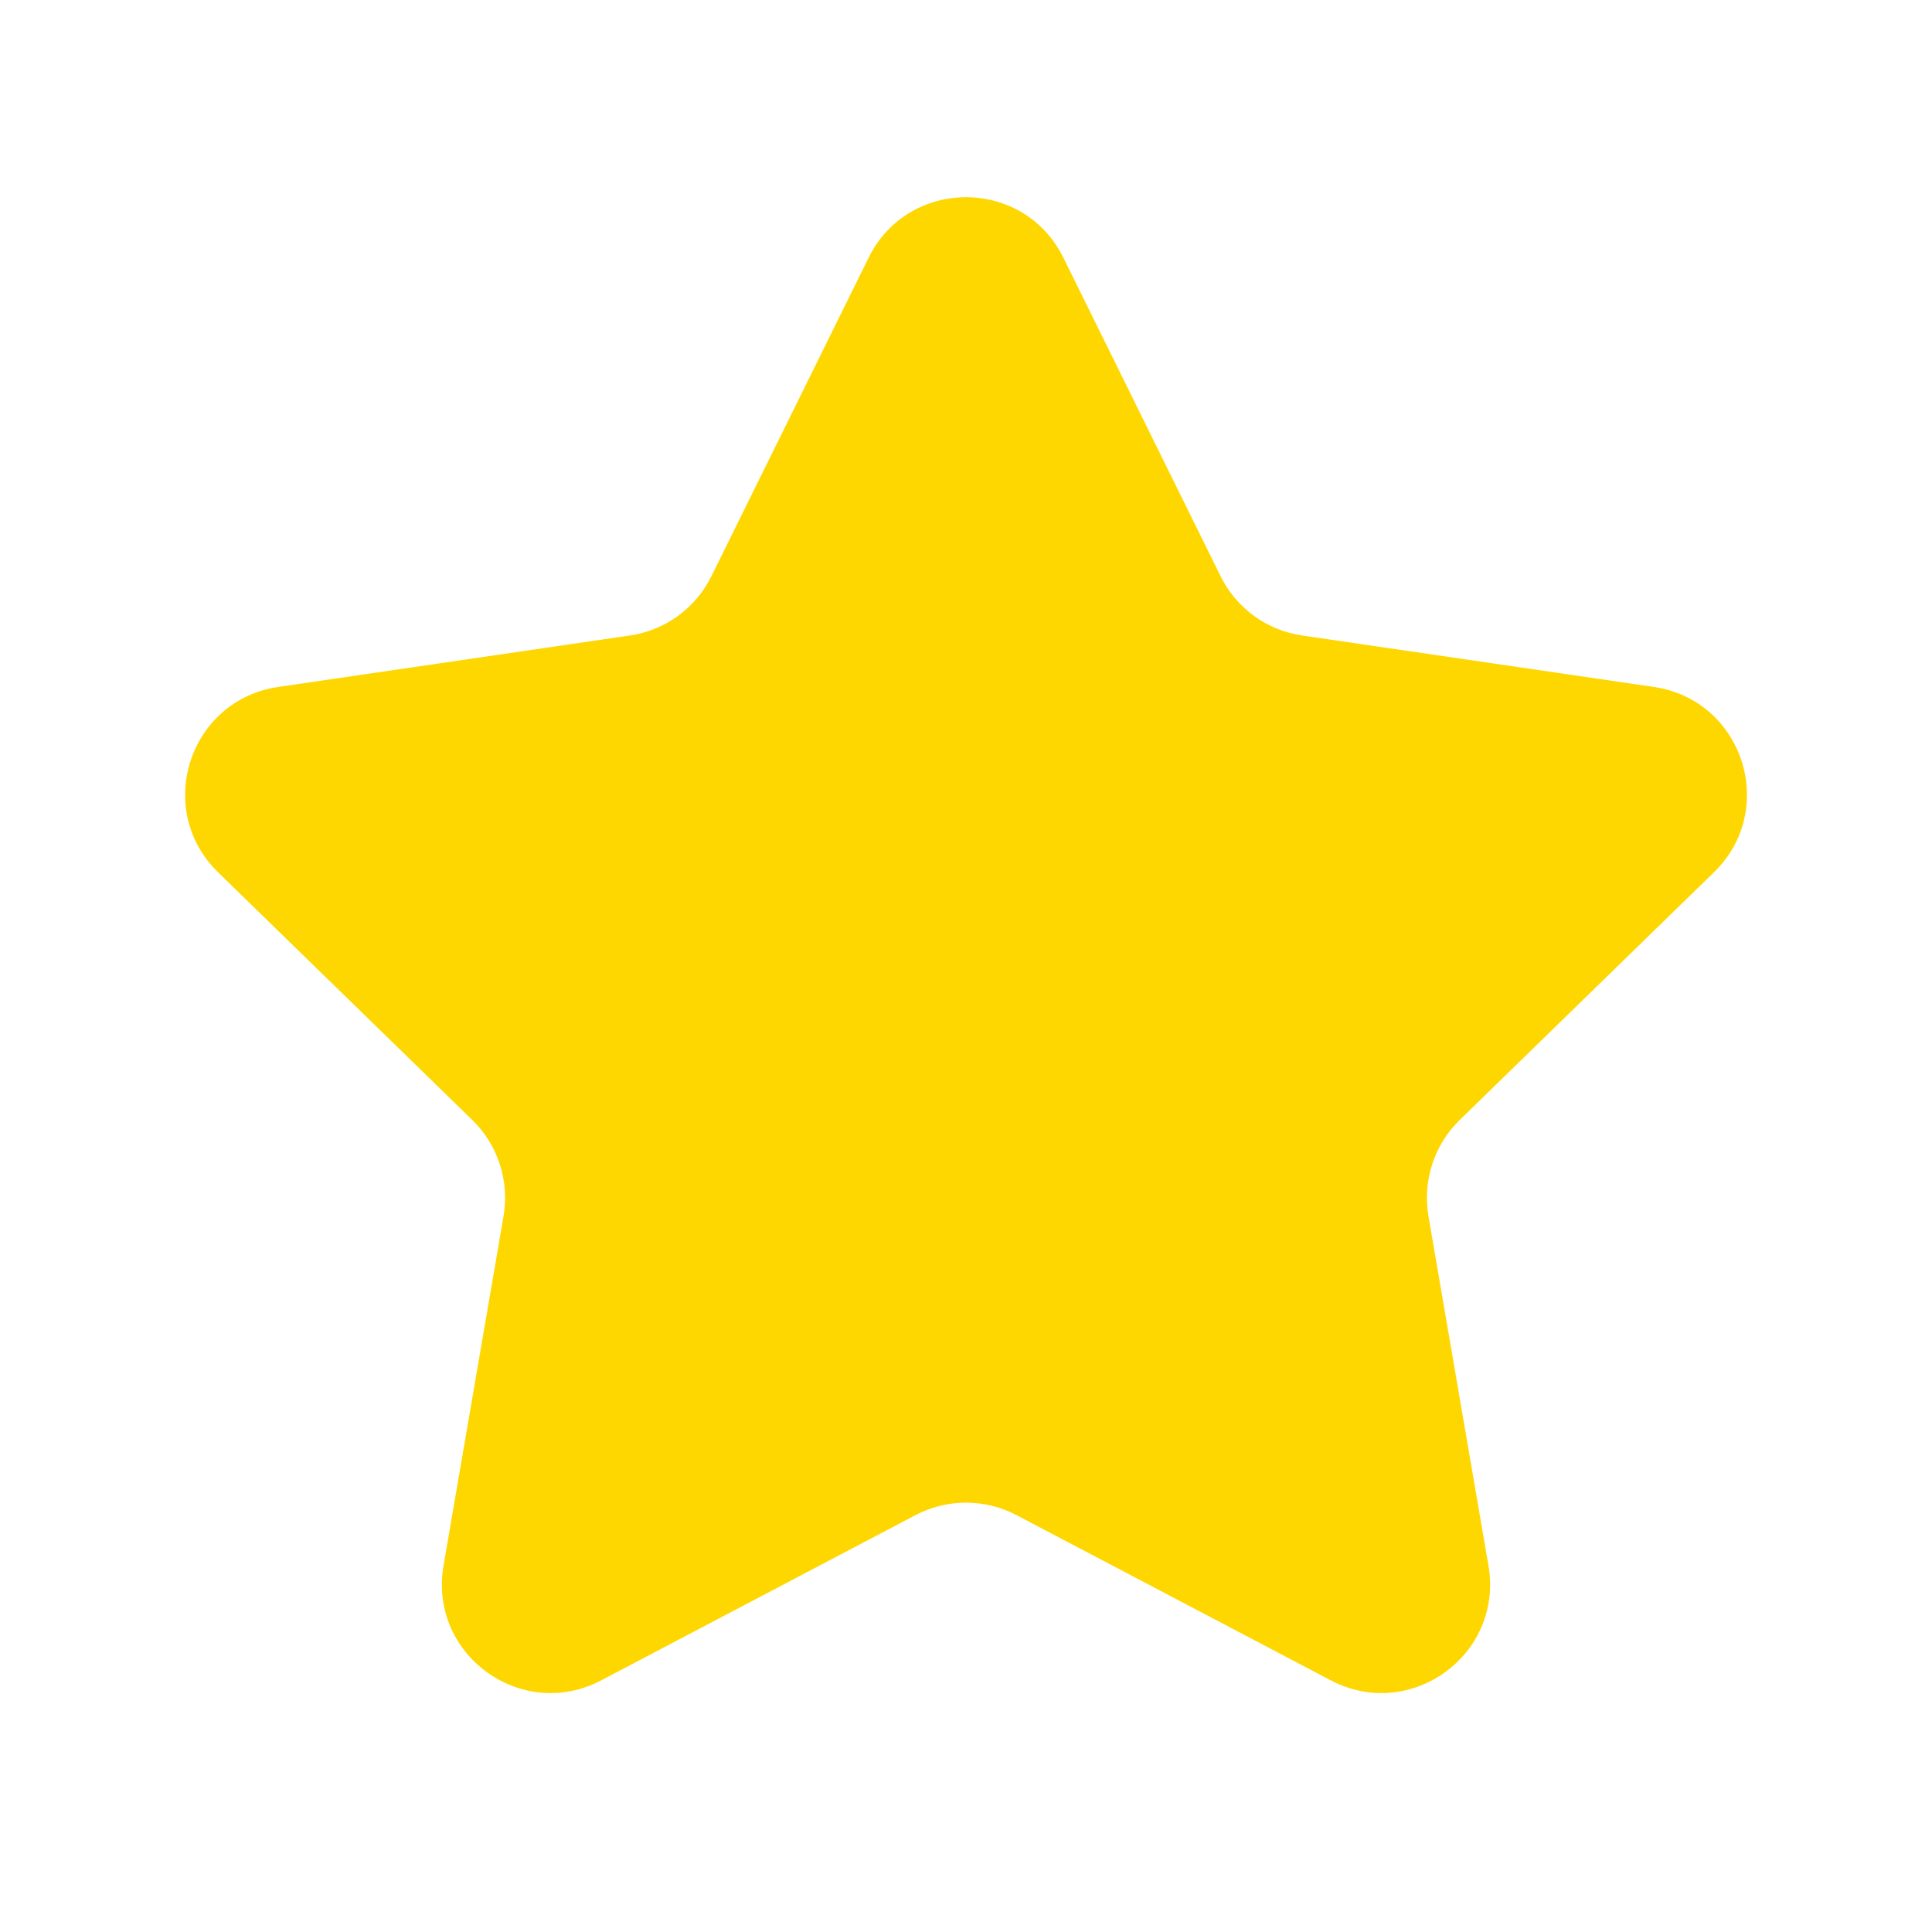
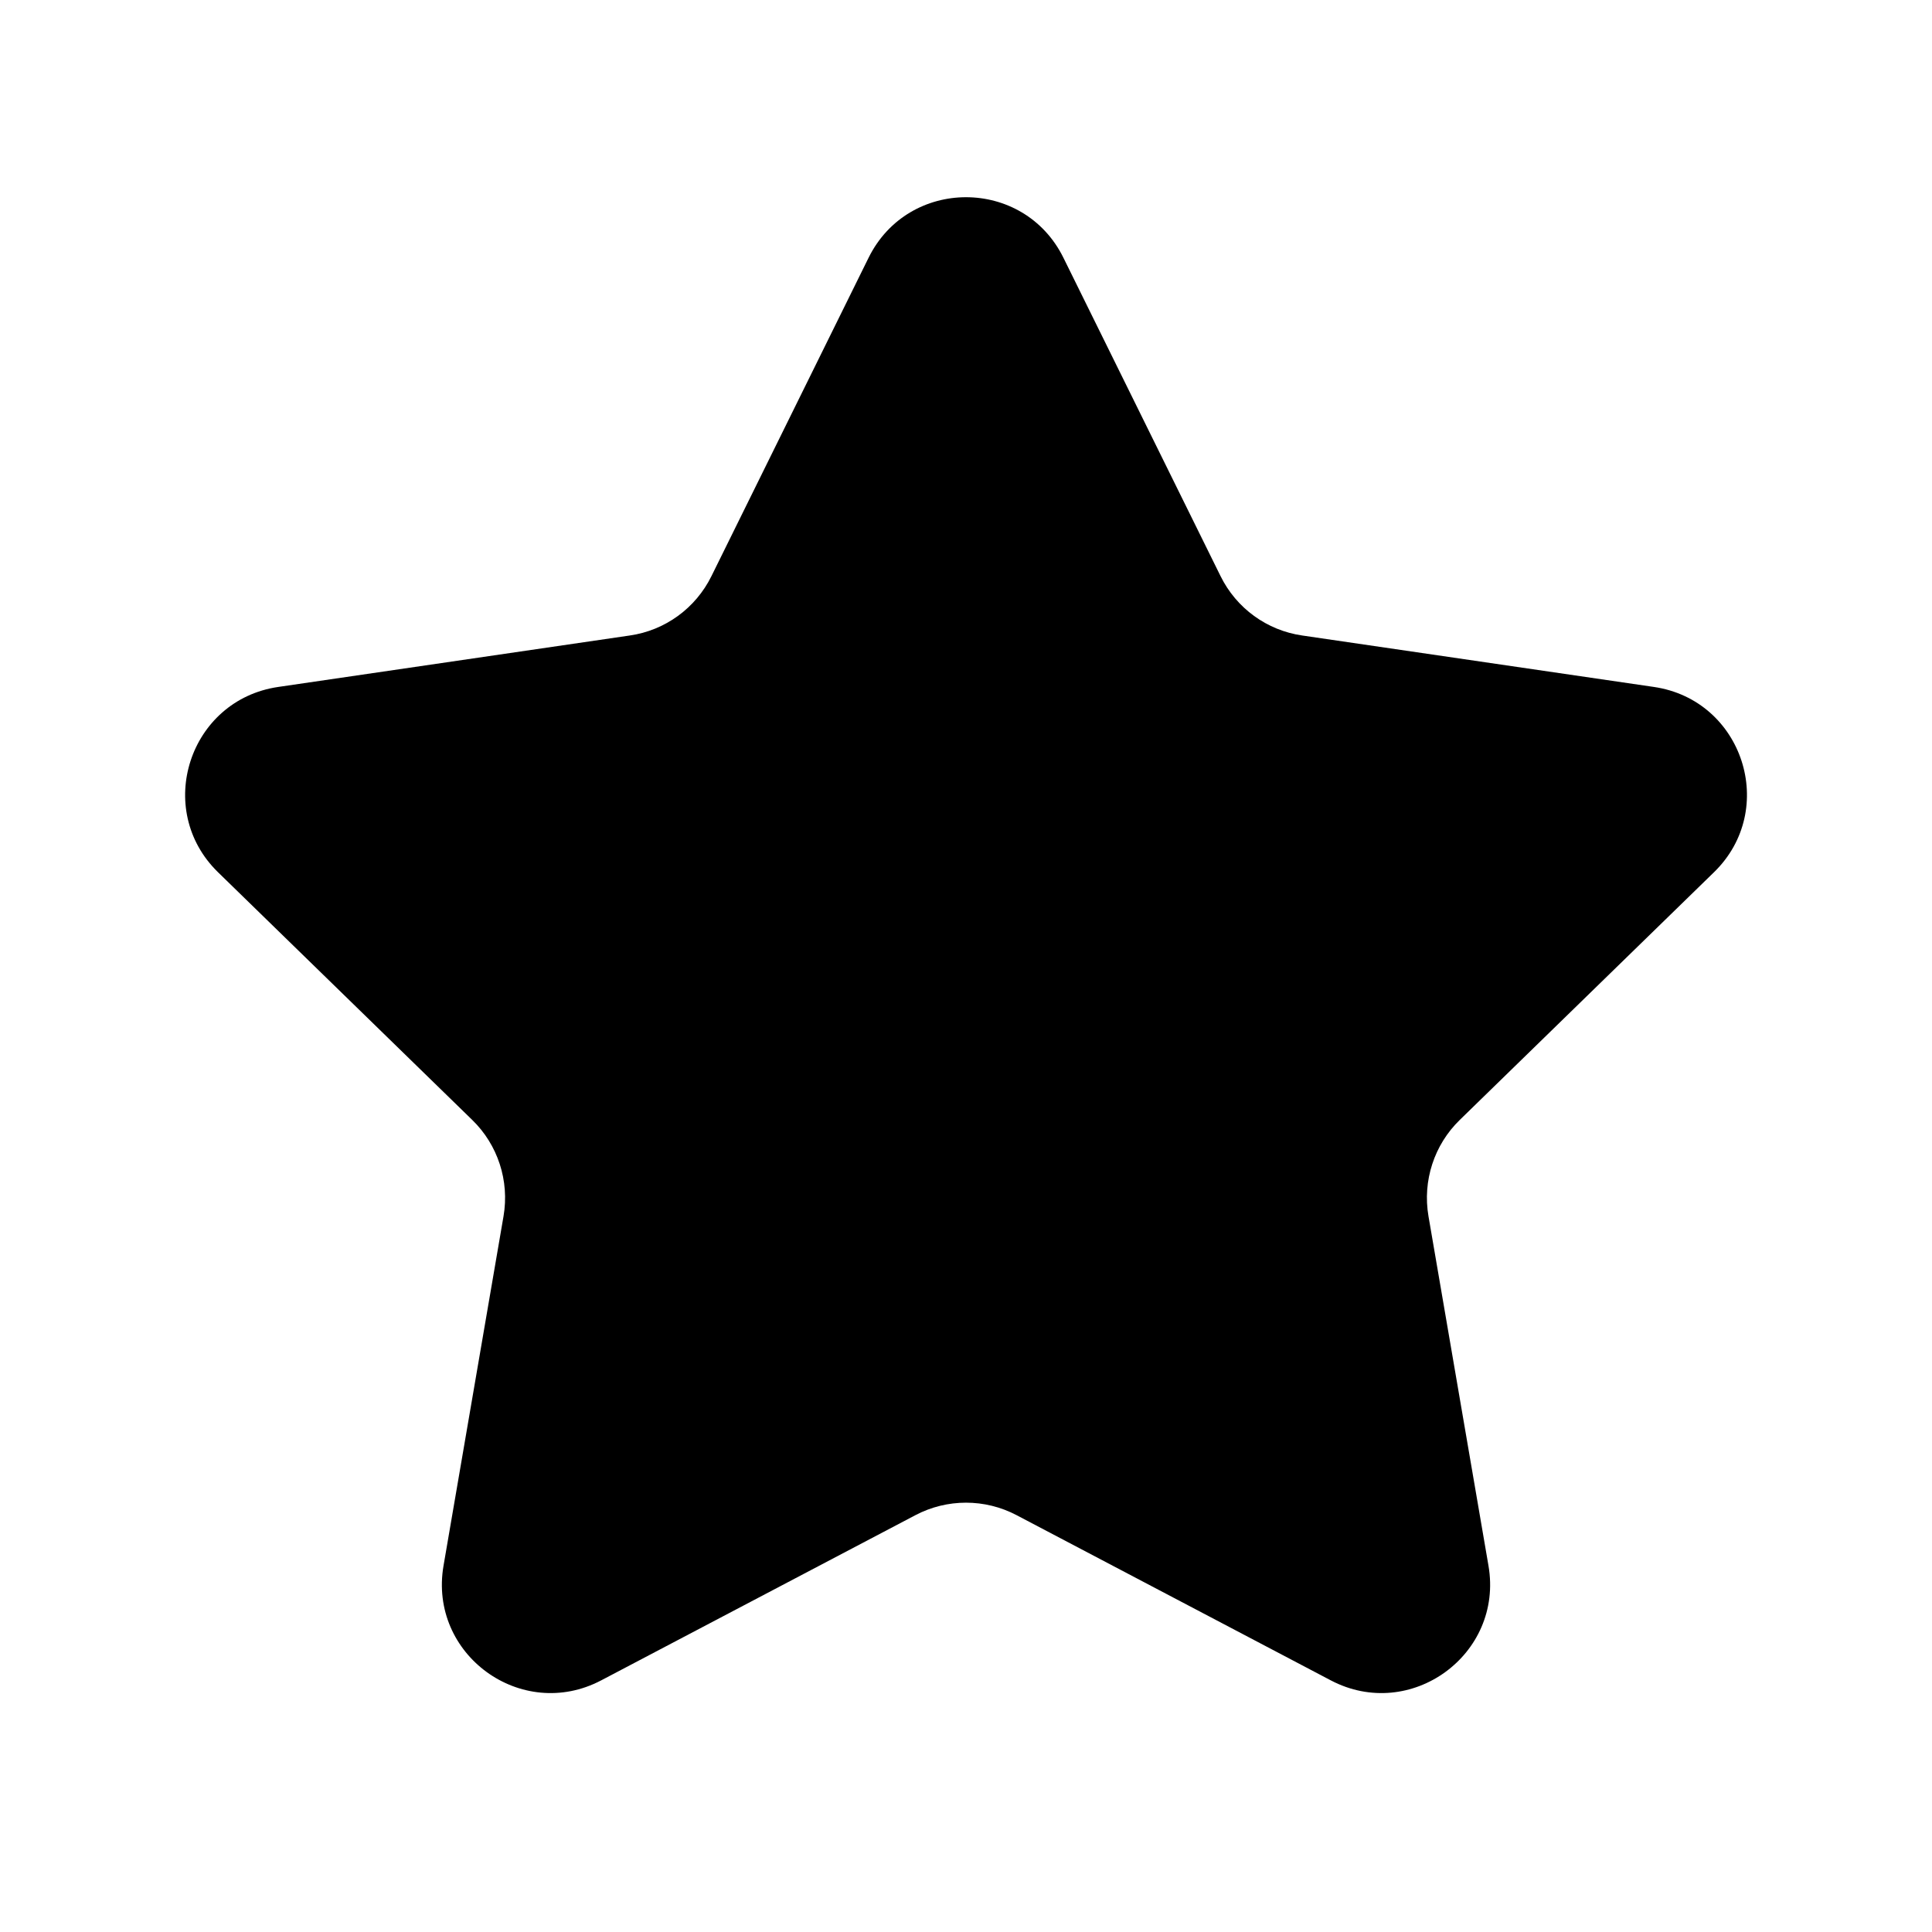
<svg xmlns="http://www.w3.org/2000/svg" width="16" height="16" viewBox="0 0 16 16" fill="none">
  <g id="Star">
-     <path id="Vector" d="M7.193 2.135C7.523 1.466 8.477 1.466 8.807 2.135L10.108 4.771C10.239 5.037 10.492 5.221 10.785 5.263L13.697 5.689C14.435 5.797 14.729 6.704 14.194 7.224L12.089 9.275C11.877 9.481 11.78 9.779 11.83 10.072L12.327 12.967C12.453 13.703 11.681 14.263 11.021 13.916L8.419 12.548C8.157 12.41 7.843 12.41 7.581 12.548L4.979 13.916C4.319 14.263 3.547 13.703 3.673 12.967L4.17 10.072C4.22 9.779 4.123 9.481 3.911 9.275L1.806 7.224C1.272 6.704 1.566 5.797 2.304 5.689L5.215 5.263C5.508 5.221 5.761 5.037 5.892 4.771L7.193 2.135Z" fill="#FFD700" />
+     <path id="Vector" d="M7.193 2.135C7.523 1.466 8.477 1.466 8.807 2.135L10.108 4.771C10.239 5.037 10.492 5.221 10.785 5.263L13.697 5.689C14.435 5.797 14.729 6.704 14.194 7.224L12.089 9.275C11.877 9.481 11.78 9.779 11.83 10.072L12.327 12.967C12.453 13.703 11.681 14.263 11.021 13.916L8.419 12.548C8.157 12.41 7.843 12.41 7.581 12.548L4.979 13.916C4.319 14.263 3.547 13.703 3.673 12.967L4.17 10.072C4.22 9.779 4.123 9.481 3.911 9.275L1.806 7.224C1.272 6.704 1.566 5.797 2.304 5.689L5.215 5.263C5.508 5.221 5.761 5.037 5.892 4.771L7.193 2.135Z" fill="#000000" />
  </g>
</svg>
